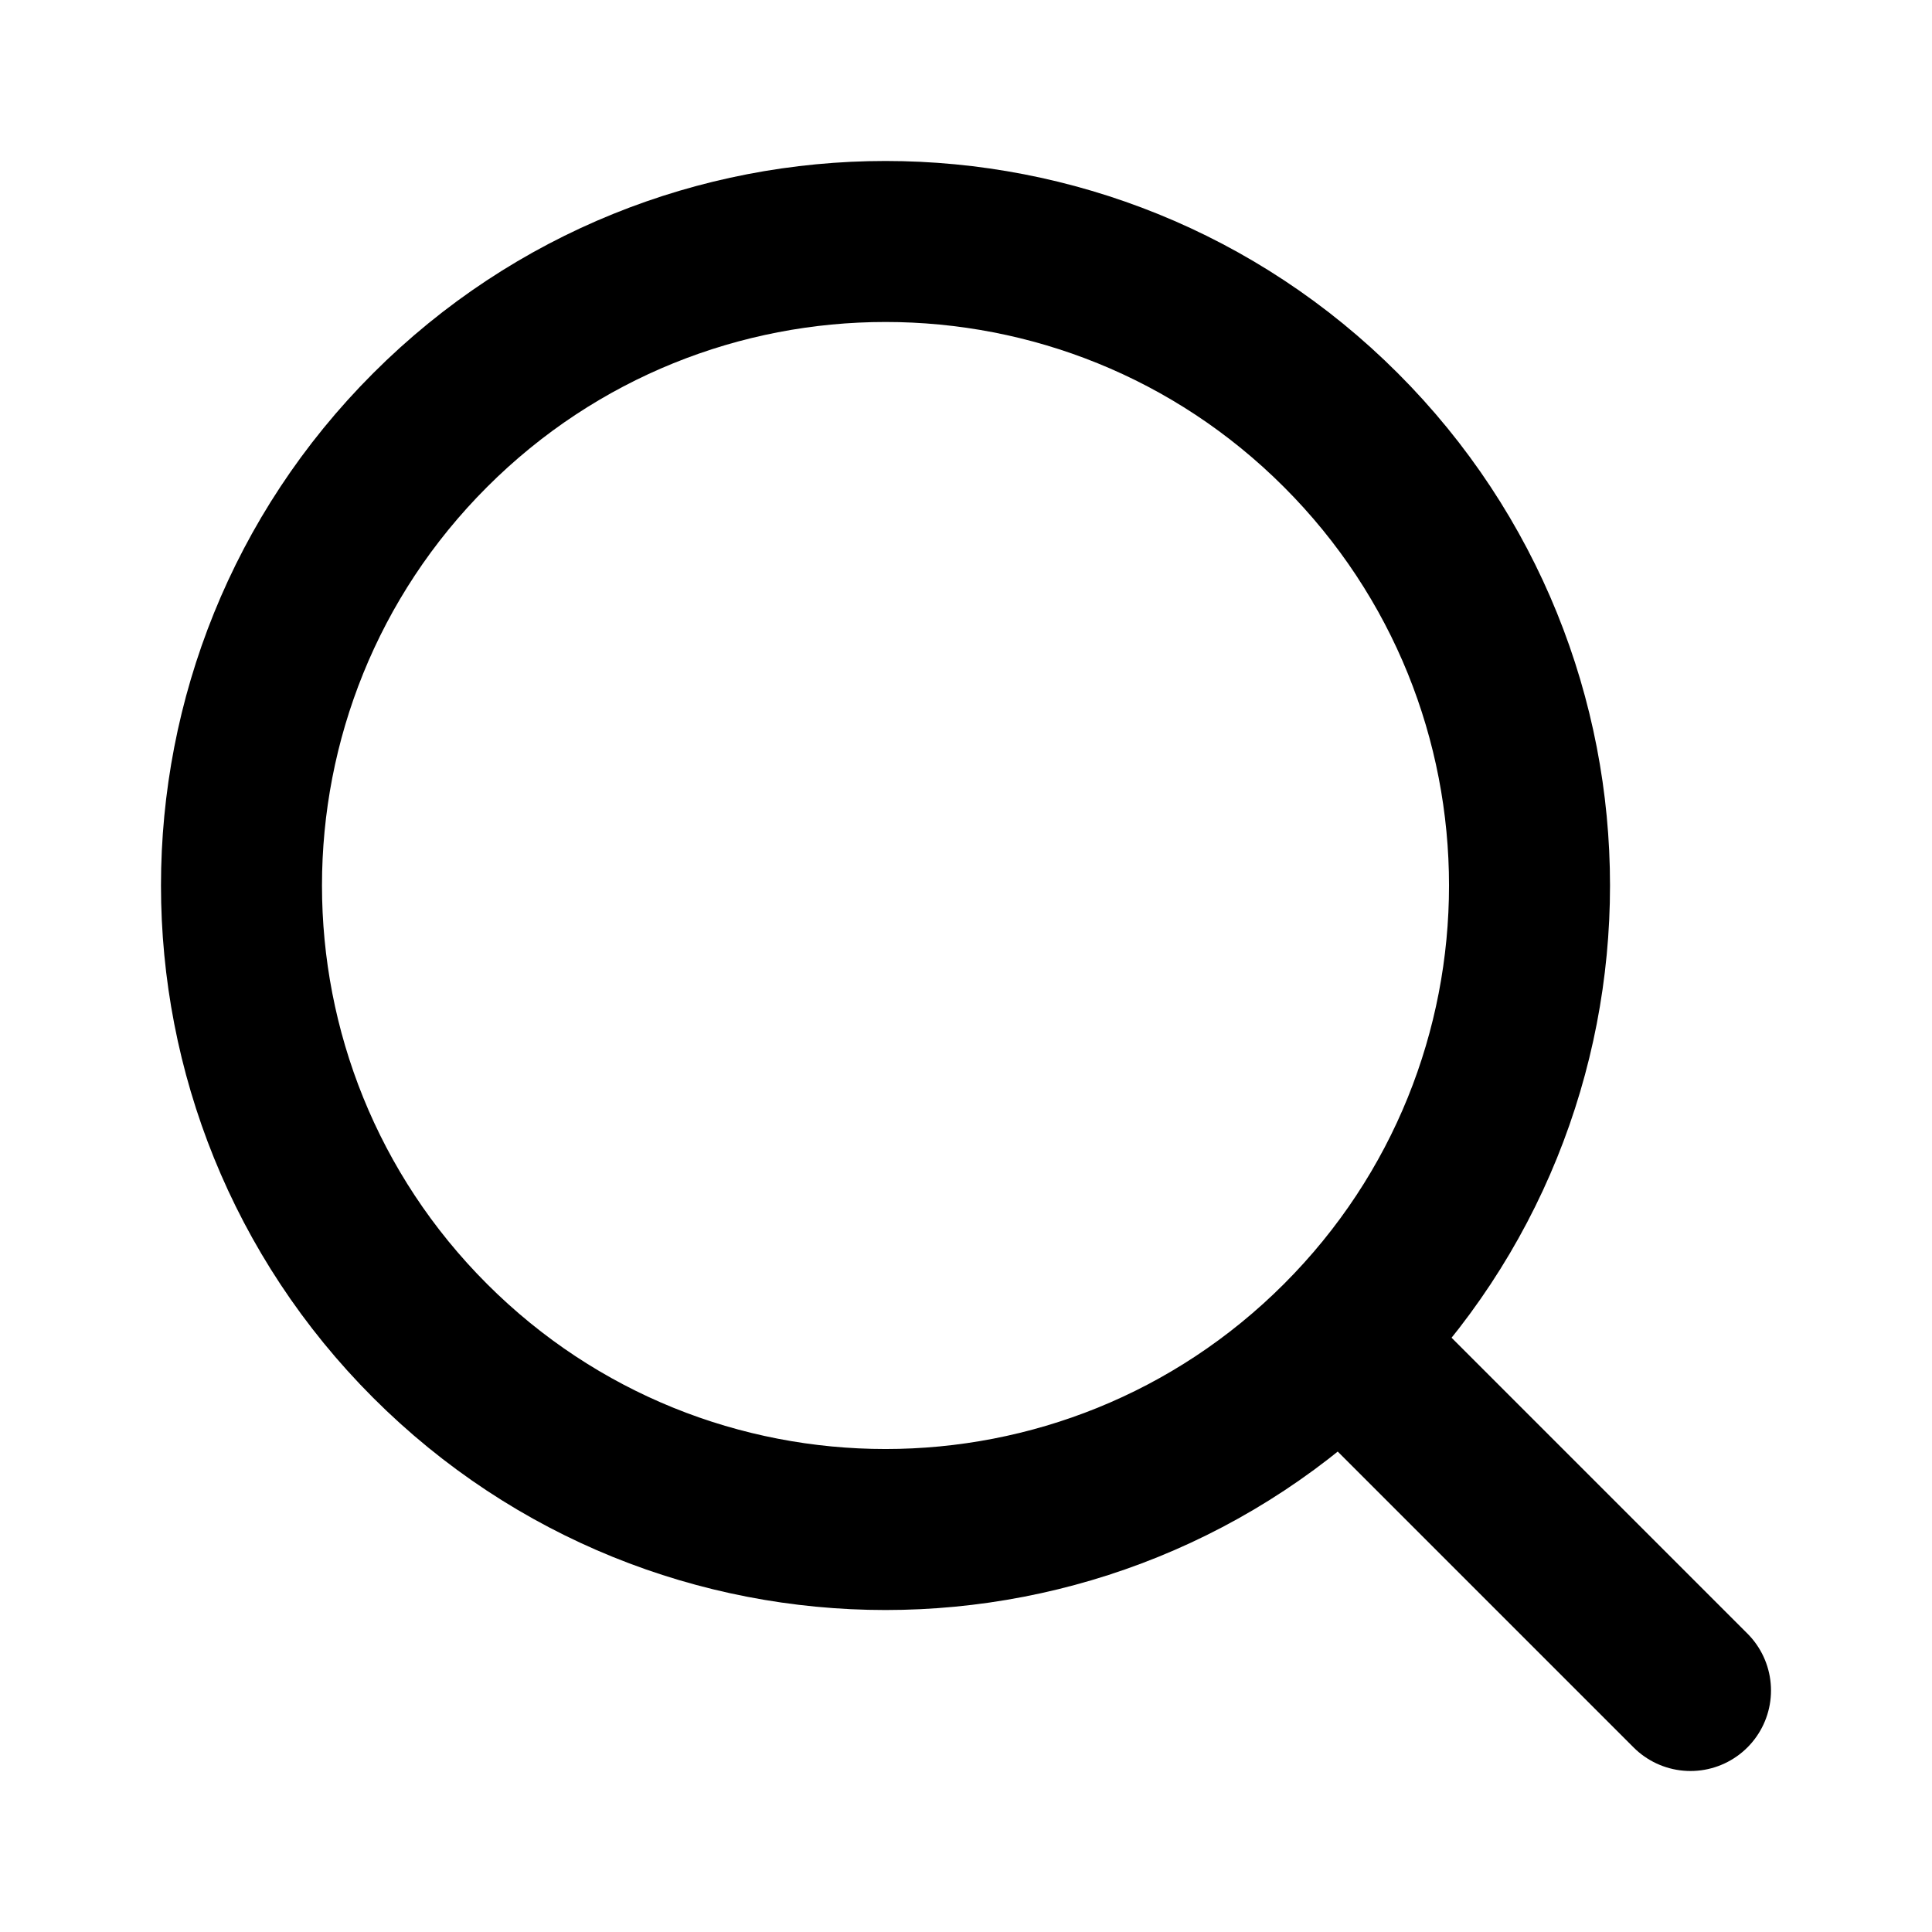
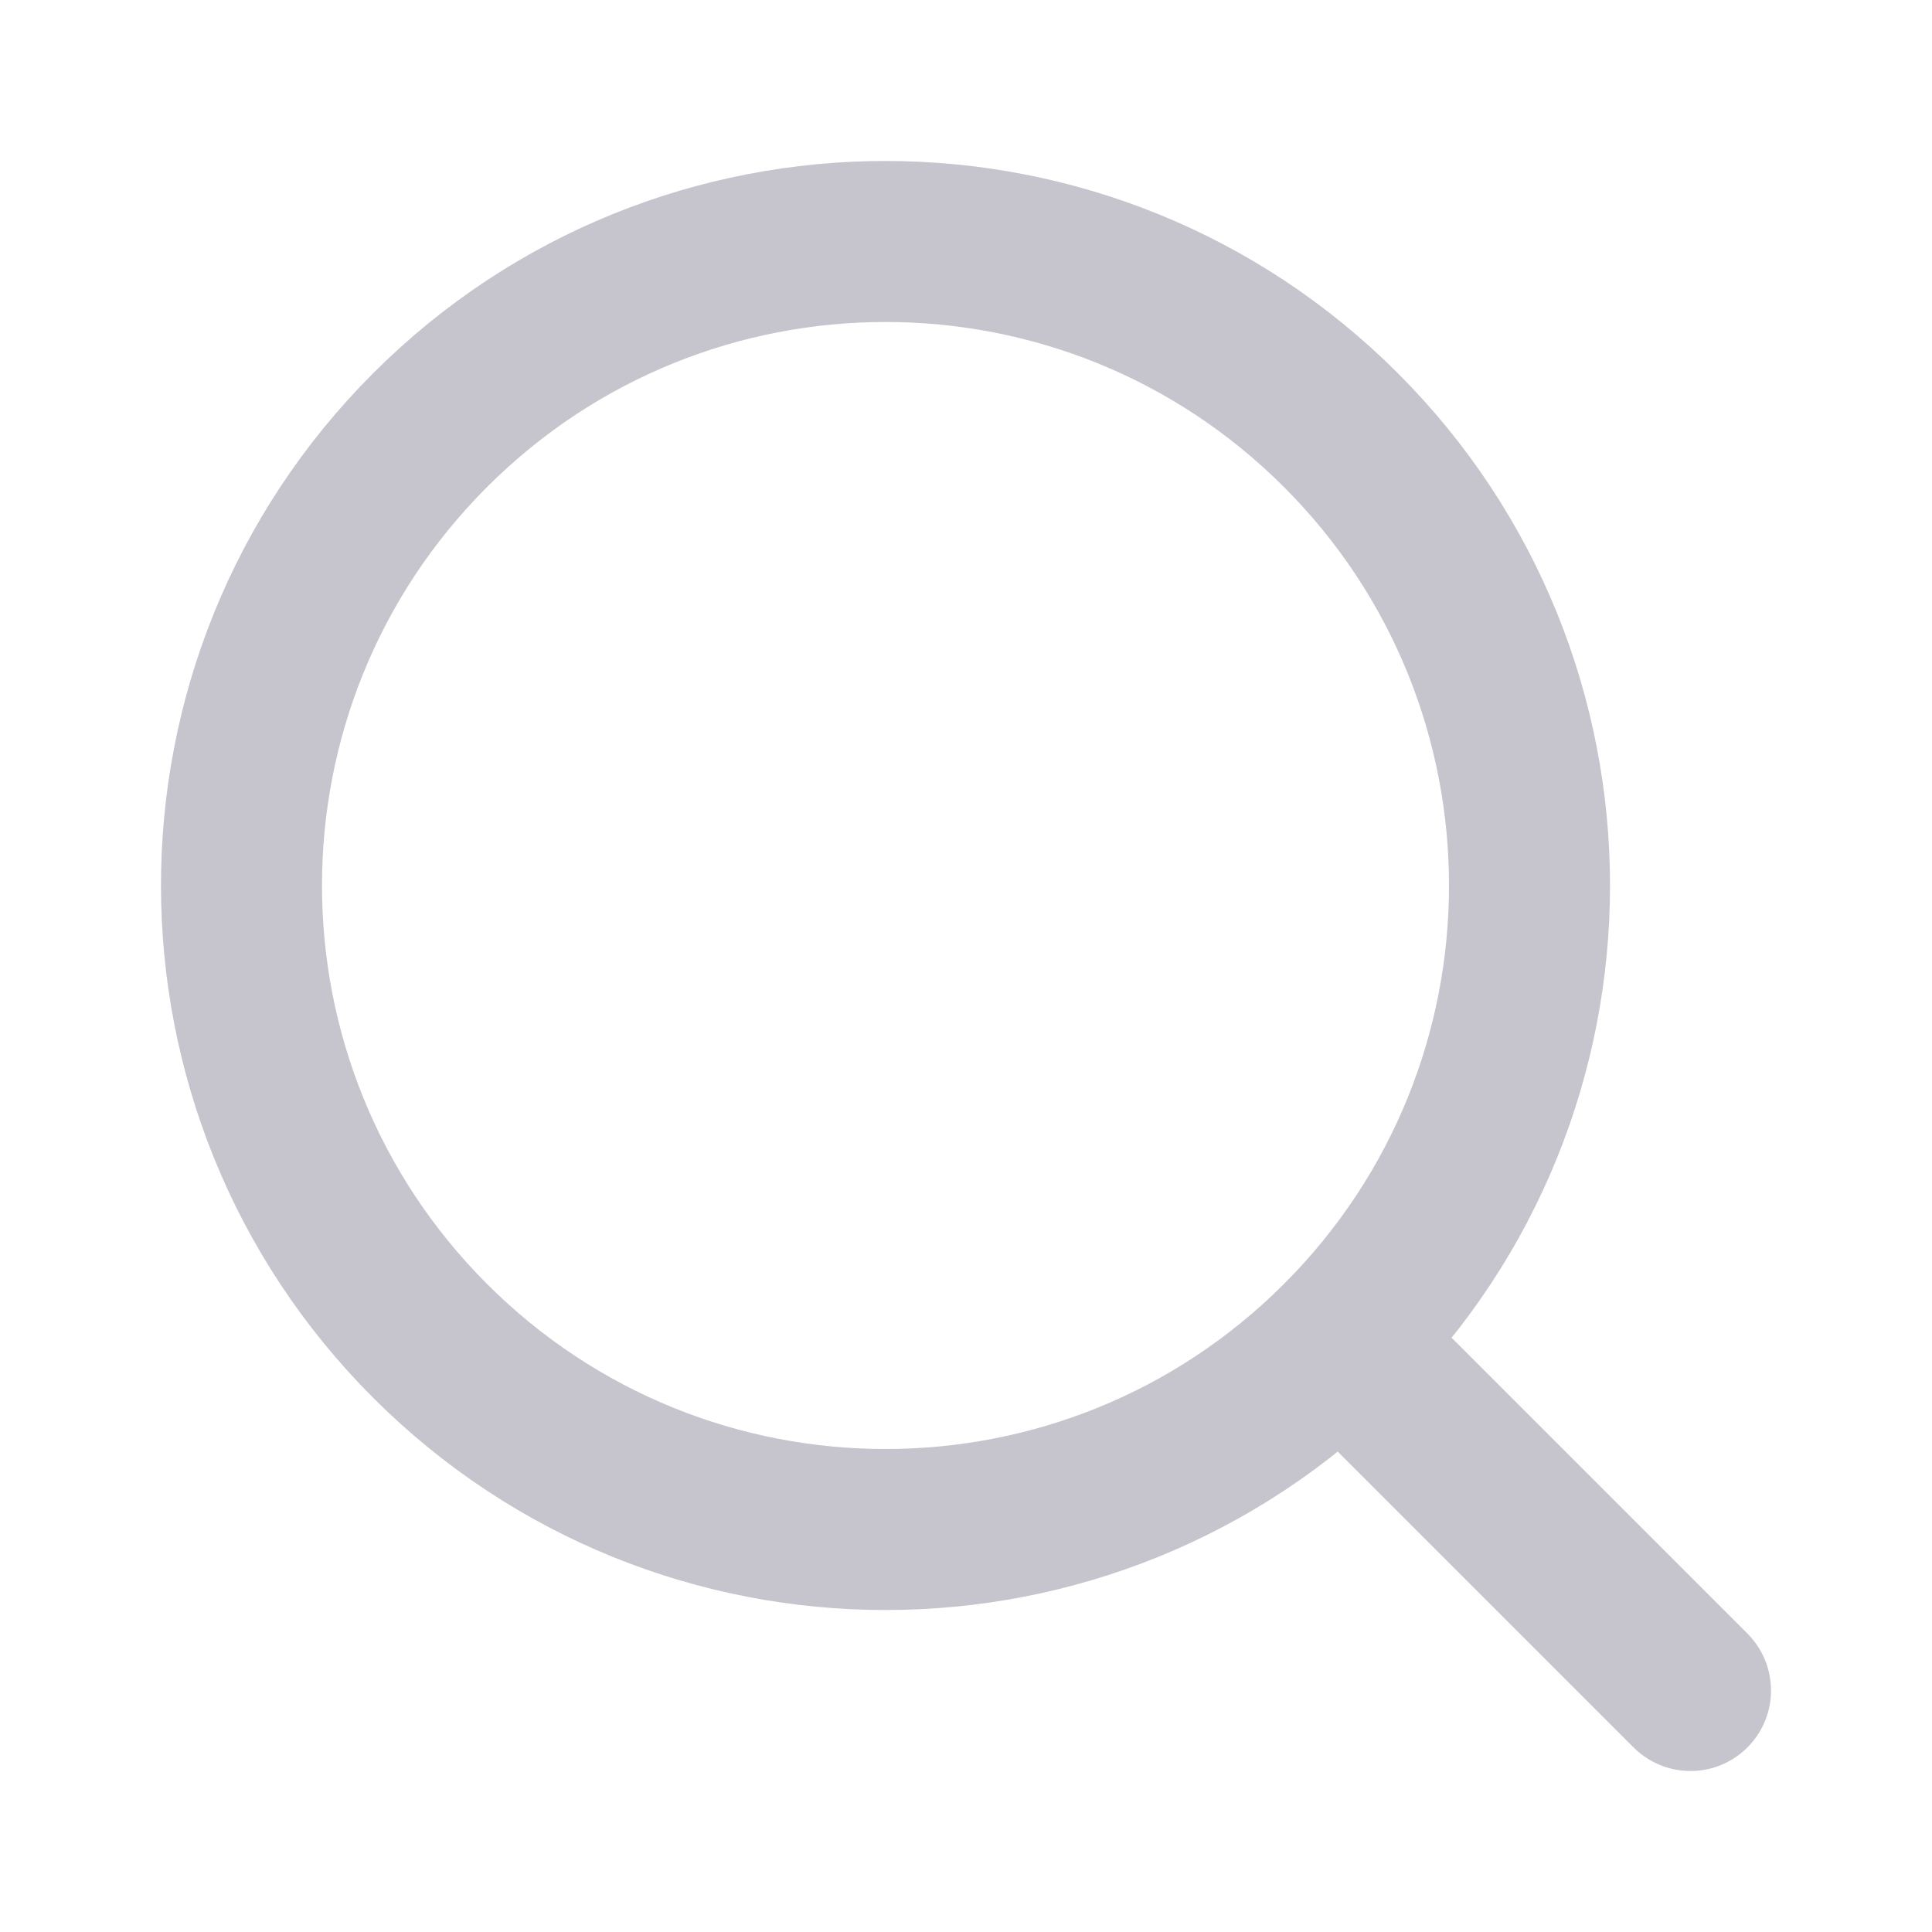
<svg xmlns="http://www.w3.org/2000/svg" width="1rem" height="1rem" viewBox="0 0 24 24">
-   <path fill="none" stroke="currentColor" stroke-linecap="round" stroke-linejoin="round" stroke-width="2" d="m21 21l-4.343-4.343m0 0A8 8 0 1 0 5.343 5.343a8 8 0 0 0 11.314 11.314" />
+   <path fill="none" stroke="#c6c4cc" stroke-linecap="round" stroke-linejoin="round" stroke-width="2" d="m21 21l-4.343-4.343m0 0A8 8 0 1 0 5.343 5.343a8 8 0 0 0 11.314 11.314" />
</svg>
